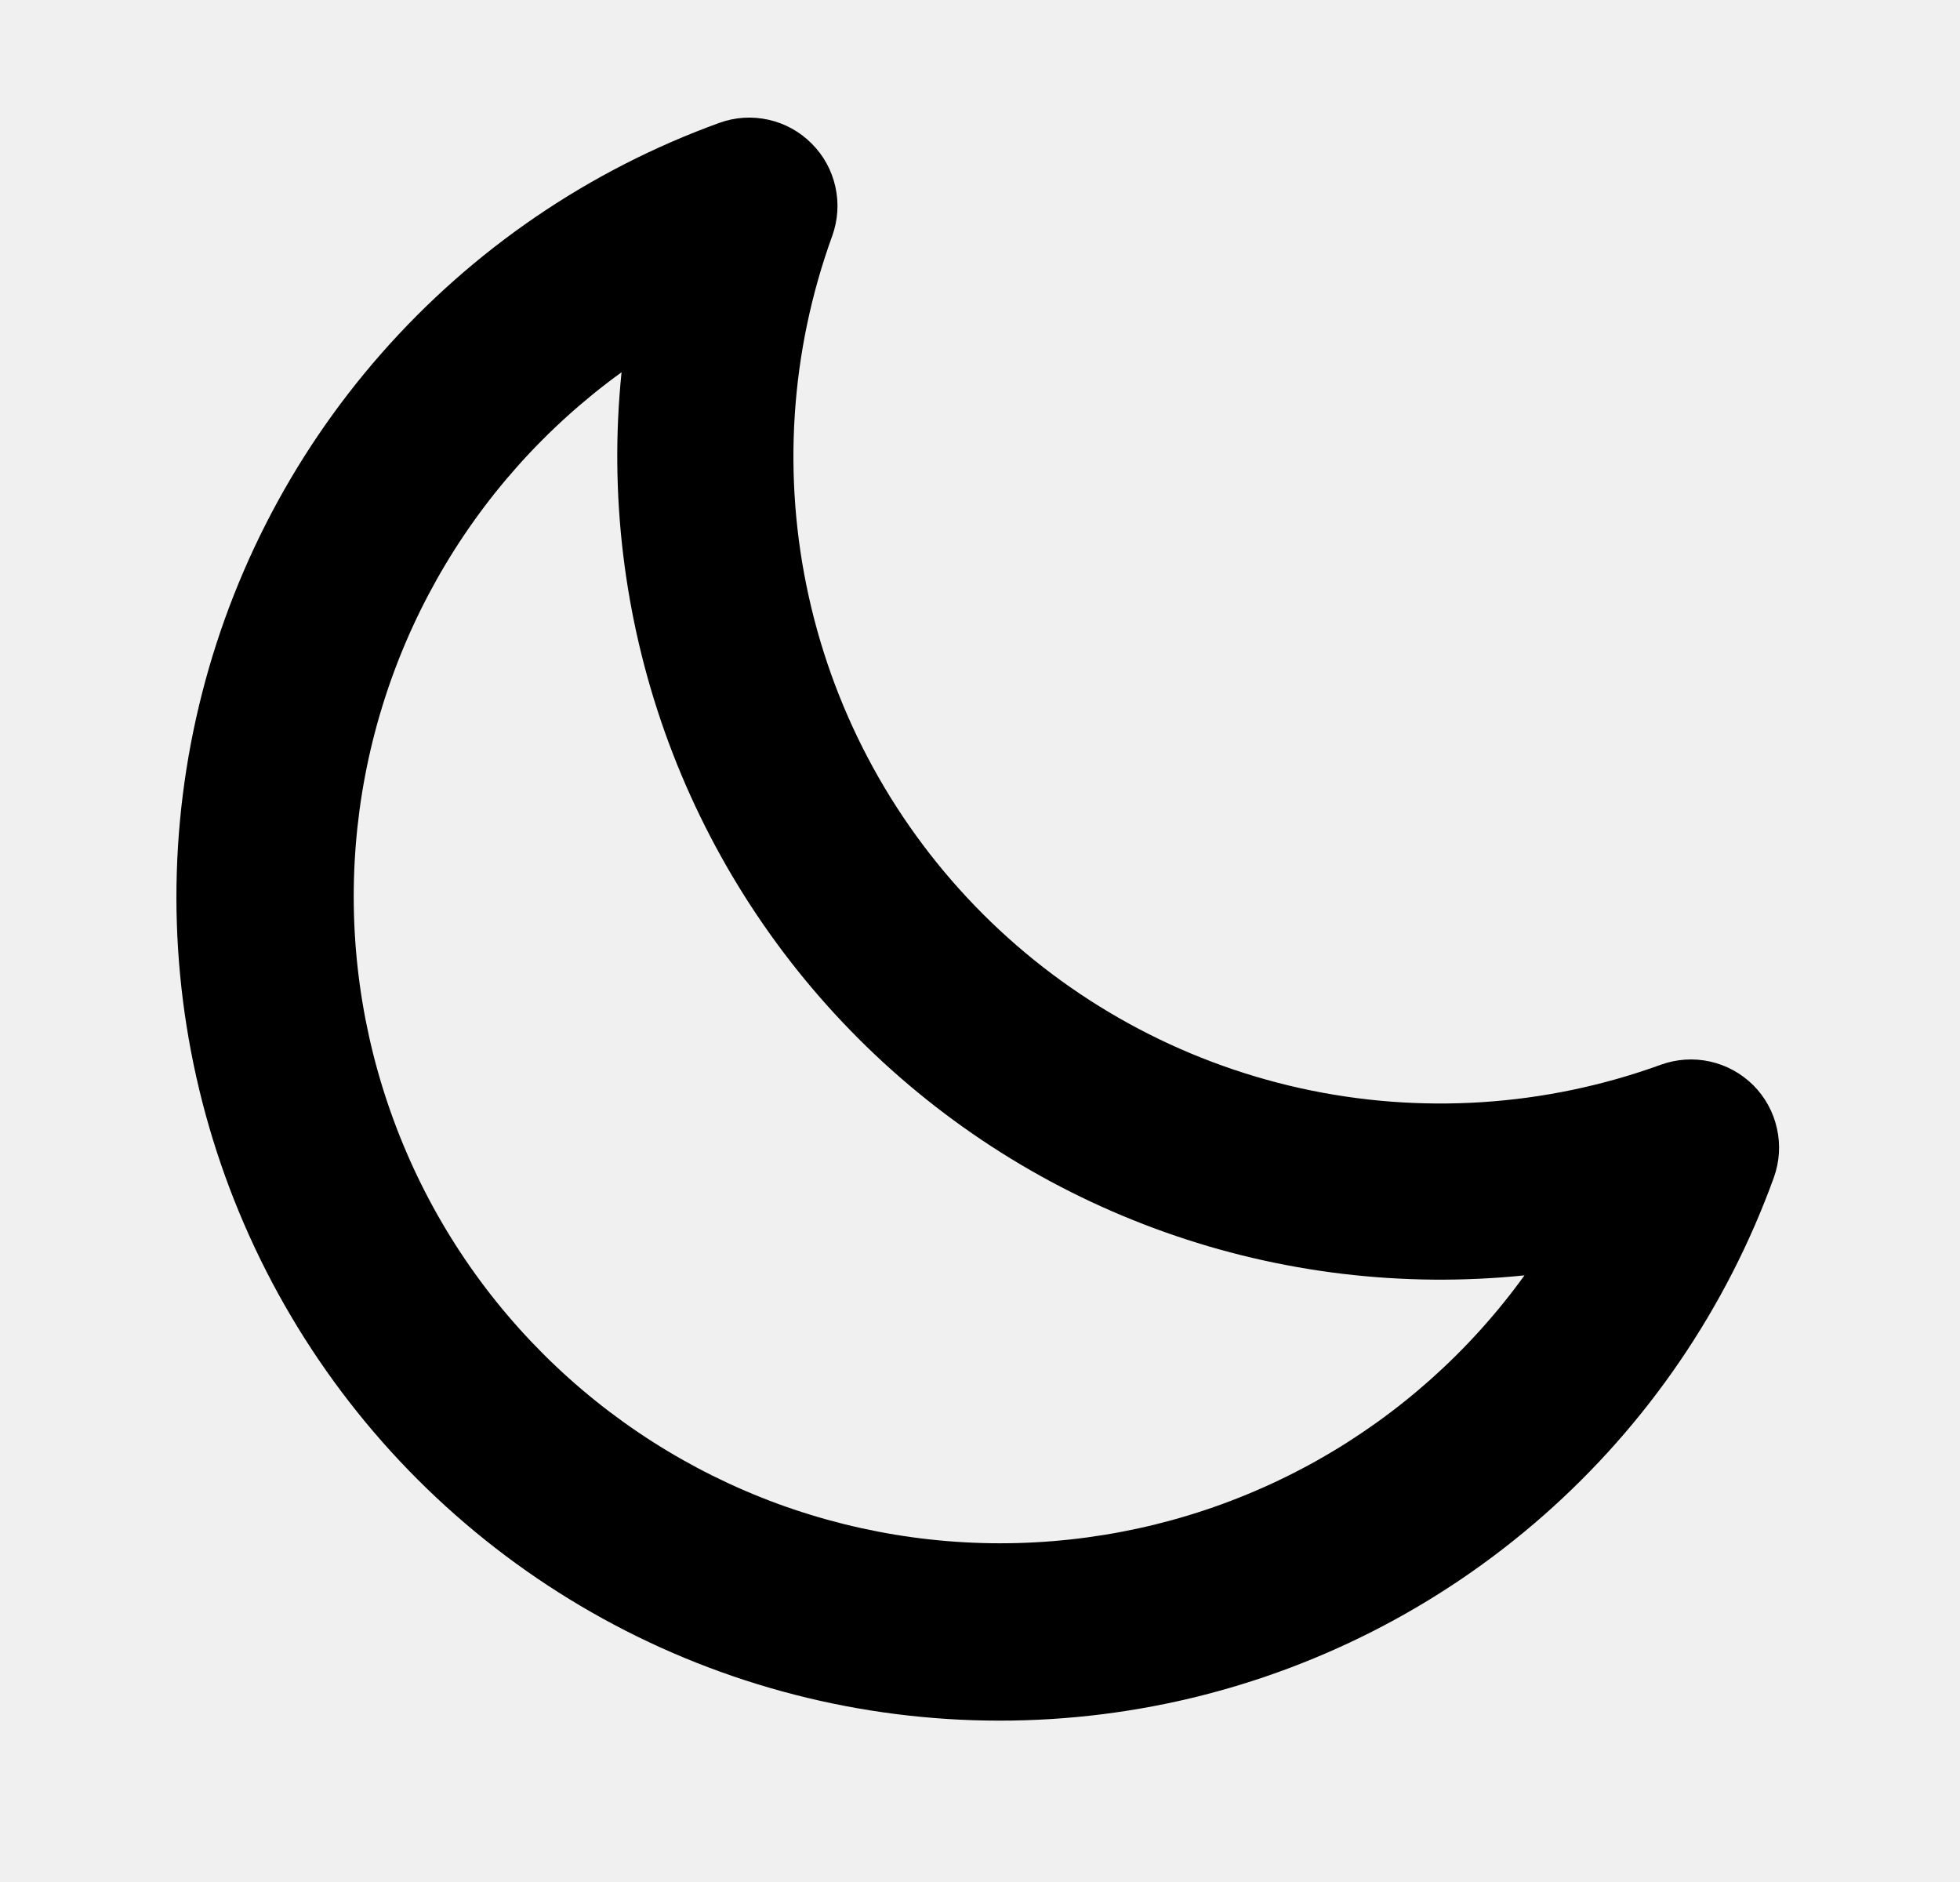
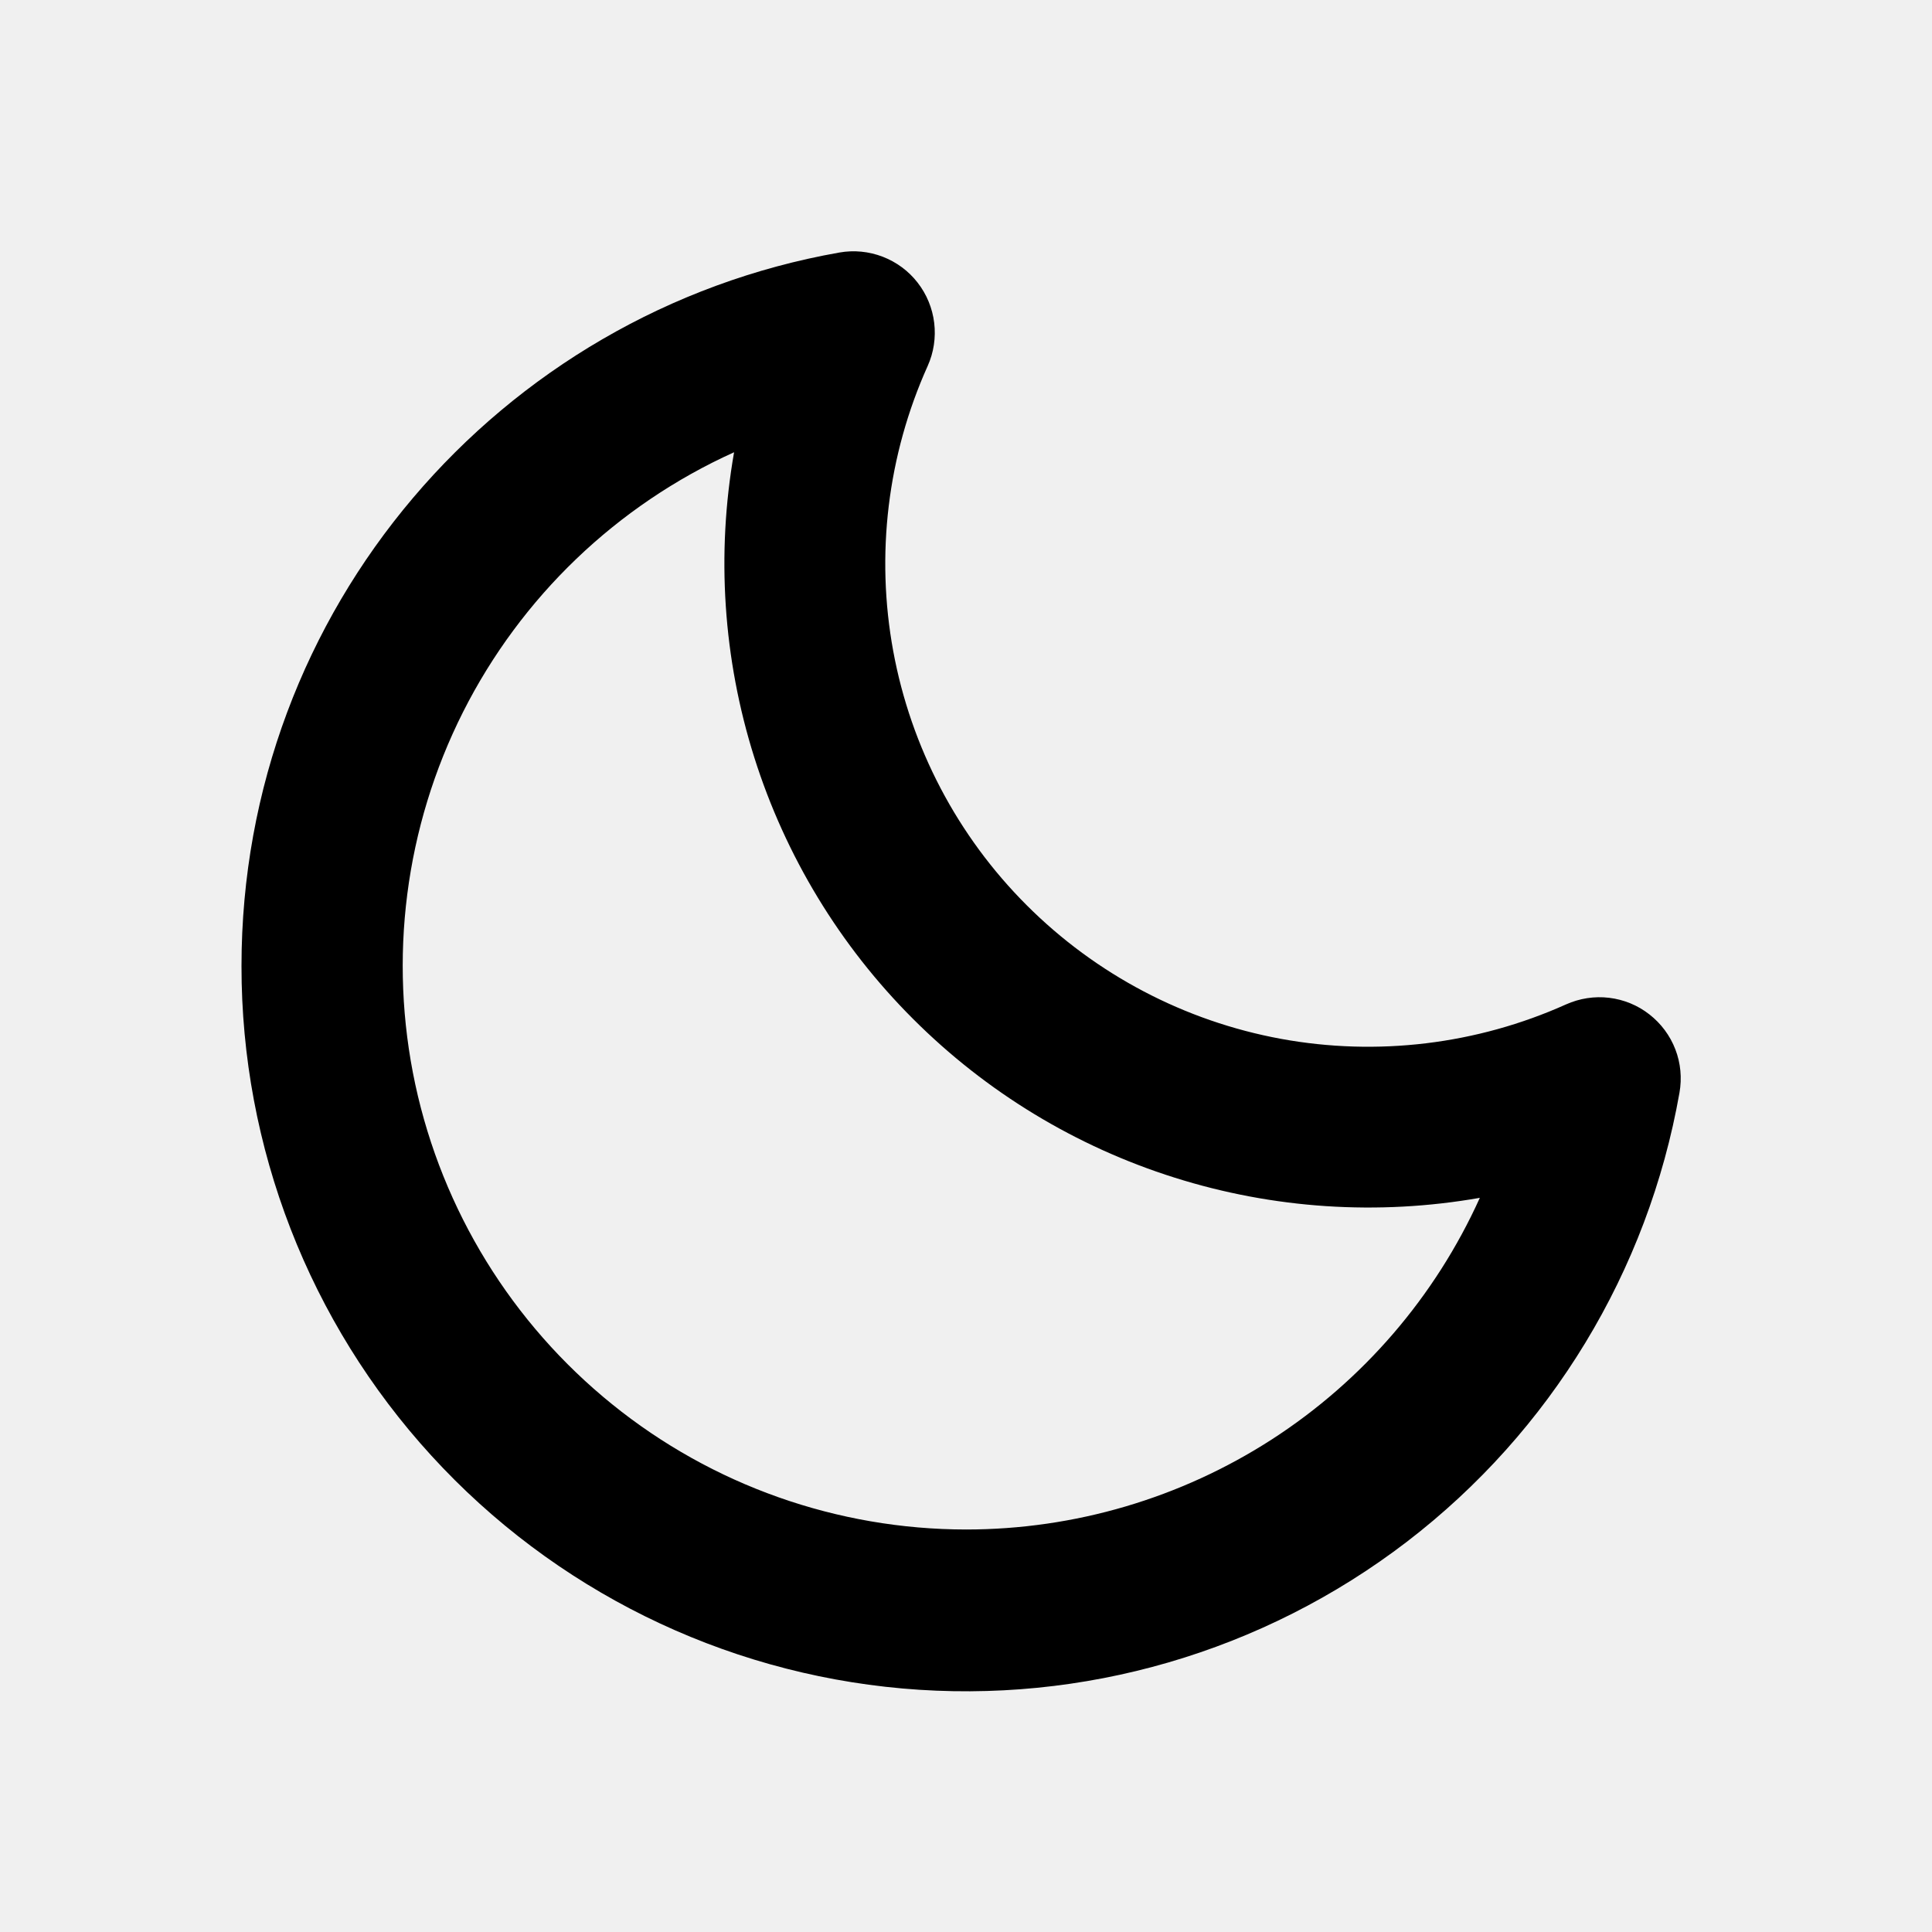
- <svg xmlns="http://www.w3.org/2000/svg" width="25" height="24" viewBox="0 0 25 24" fill="none">
-   <path d="M10.352 1.83C10.201 1.678 10.01 1.573 9.802 1.527C9.593 1.48 9.376 1.494 9.175 1.567C7.513 2.169 6.031 3.18 4.864 4.508C3.698 5.835 2.885 7.435 2.501 9.16C2.117 10.885 2.175 12.679 2.669 14.376C3.163 16.072 4.077 17.617 5.326 18.866C6.576 20.116 8.12 21.03 9.817 21.524C11.514 22.018 13.308 22.075 15.033 21.692C16.757 21.308 18.358 20.495 19.685 19.328C21.012 18.162 22.023 16.679 22.625 15.018C22.698 14.816 22.712 14.599 22.665 14.39C22.619 14.181 22.514 13.99 22.363 13.839C22.211 13.688 22.02 13.583 21.811 13.537C21.602 13.491 21.385 13.505 21.184 13.578C19.709 14.113 18.112 14.216 16.581 13.876C15.049 13.535 13.646 12.765 12.537 11.656C11.427 10.546 10.657 9.144 10.317 7.612C9.976 6.08 10.08 4.484 10.615 3.009C10.688 2.807 10.702 2.59 10.655 2.381C10.609 2.172 10.504 1.981 10.352 1.83ZM7.928 4.747C7.769 6.299 7.958 7.866 8.48 9.336C9.003 10.806 9.846 12.141 10.949 13.244C12.052 14.347 13.387 15.19 14.856 15.712C16.326 16.235 17.894 16.423 19.445 16.264C18.746 17.232 17.845 18.036 16.804 18.622C15.763 19.207 14.608 19.559 13.418 19.654C12.227 19.75 11.031 19.585 9.91 19.173C8.79 18.76 7.772 18.109 6.928 17.265C6.083 16.421 5.432 15.403 5.02 14.282C4.607 13.162 4.443 11.965 4.538 10.775C4.633 9.585 4.986 8.429 5.571 7.389C6.156 6.348 6.961 5.447 7.928 4.747Z" fill="black" />
+ <svg xmlns="http://www.w3.org/2000/svg" width="24" height="24" viewBox="0 0 24 24" fill="none">
+   <g clip-path="url(#clip0_127_2)">
+     <path fill-rule="evenodd" clip-rule="evenodd" d="M10.427 3.137C10.607 3.105 10.793 3.123 10.965 3.189C11.136 3.255 11.287 3.366 11.399 3.511C11.512 3.656 11.583 3.829 11.605 4.011C11.627 4.194 11.599 4.379 11.524 4.546C11.025 5.656 10.876 6.891 11.096 8.088C11.316 9.284 11.894 10.386 12.755 11.246C13.615 12.106 14.716 12.685 15.913 12.905C17.109 13.124 18.345 12.975 19.454 12.477C19.622 12.402 19.807 12.373 19.989 12.395C20.172 12.417 20.345 12.488 20.489 12.601C20.634 12.714 20.746 12.864 20.812 13.036C20.878 13.207 20.895 13.393 20.863 13.574C20.472 15.792 19.264 17.782 17.477 19.152C15.689 20.522 13.454 21.173 11.21 20.975C8.967 20.777 6.88 19.746 5.36 18.084C3.84 16.423 2.998 14.252 3 12C3 7.566 6.206 3.882 10.427 3.137ZM9.119 5.618C7.661 6.277 6.473 7.416 5.752 8.845C5.032 10.274 4.823 11.907 5.159 13.472C5.496 15.036 6.359 16.438 7.604 17.444C8.848 18.45 10.4 18.999 12.001 19C13.348 19 14.667 18.611 15.799 17.881C16.931 17.15 17.828 16.108 18.383 14.88C17.117 15.102 15.816 15.016 14.591 14.629C13.365 14.243 12.251 13.566 11.342 12.657C10.433 11.749 9.757 10.634 9.37 9.409C8.983 8.183 8.897 6.884 9.119 5.618Z" fill="black" />
+   </g>
+   <defs>
+     <clipPath id="clip0_127_2">
+       <rect width="24" height="24" fill="white" transform="matrix(-1 0 0 1 24 0)" />
+     </clipPath>
+   </defs>
</svg>
